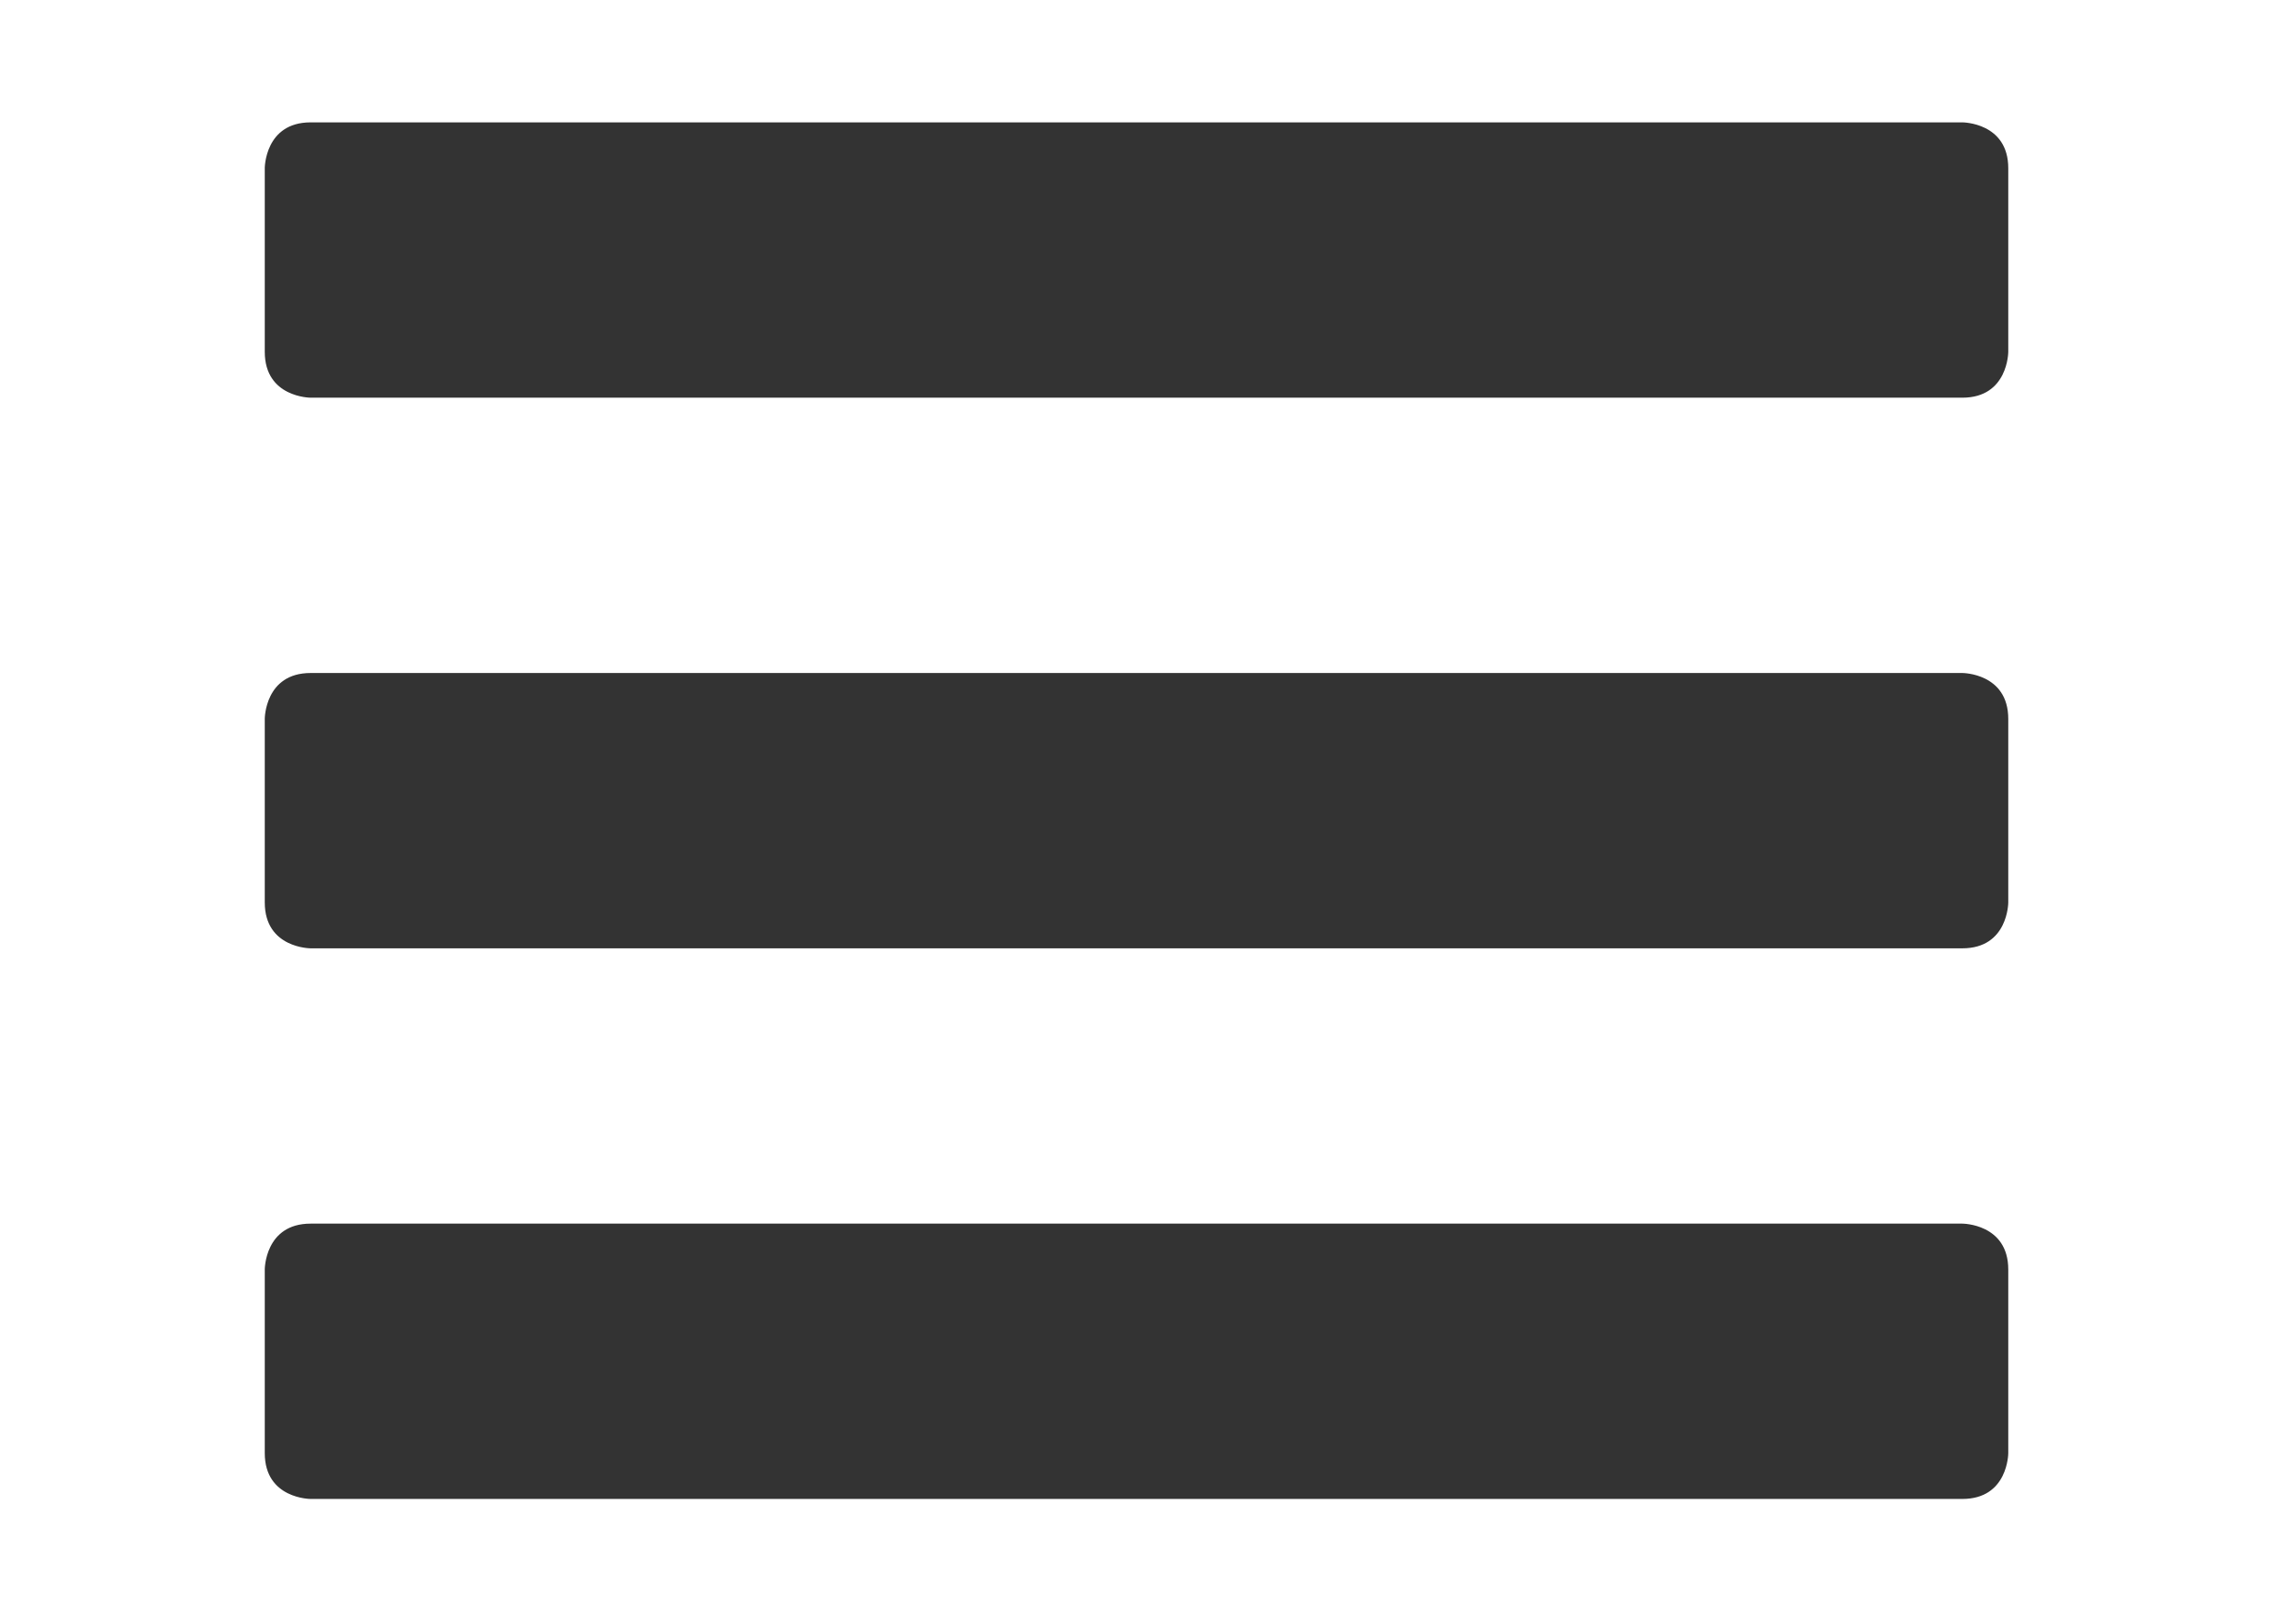
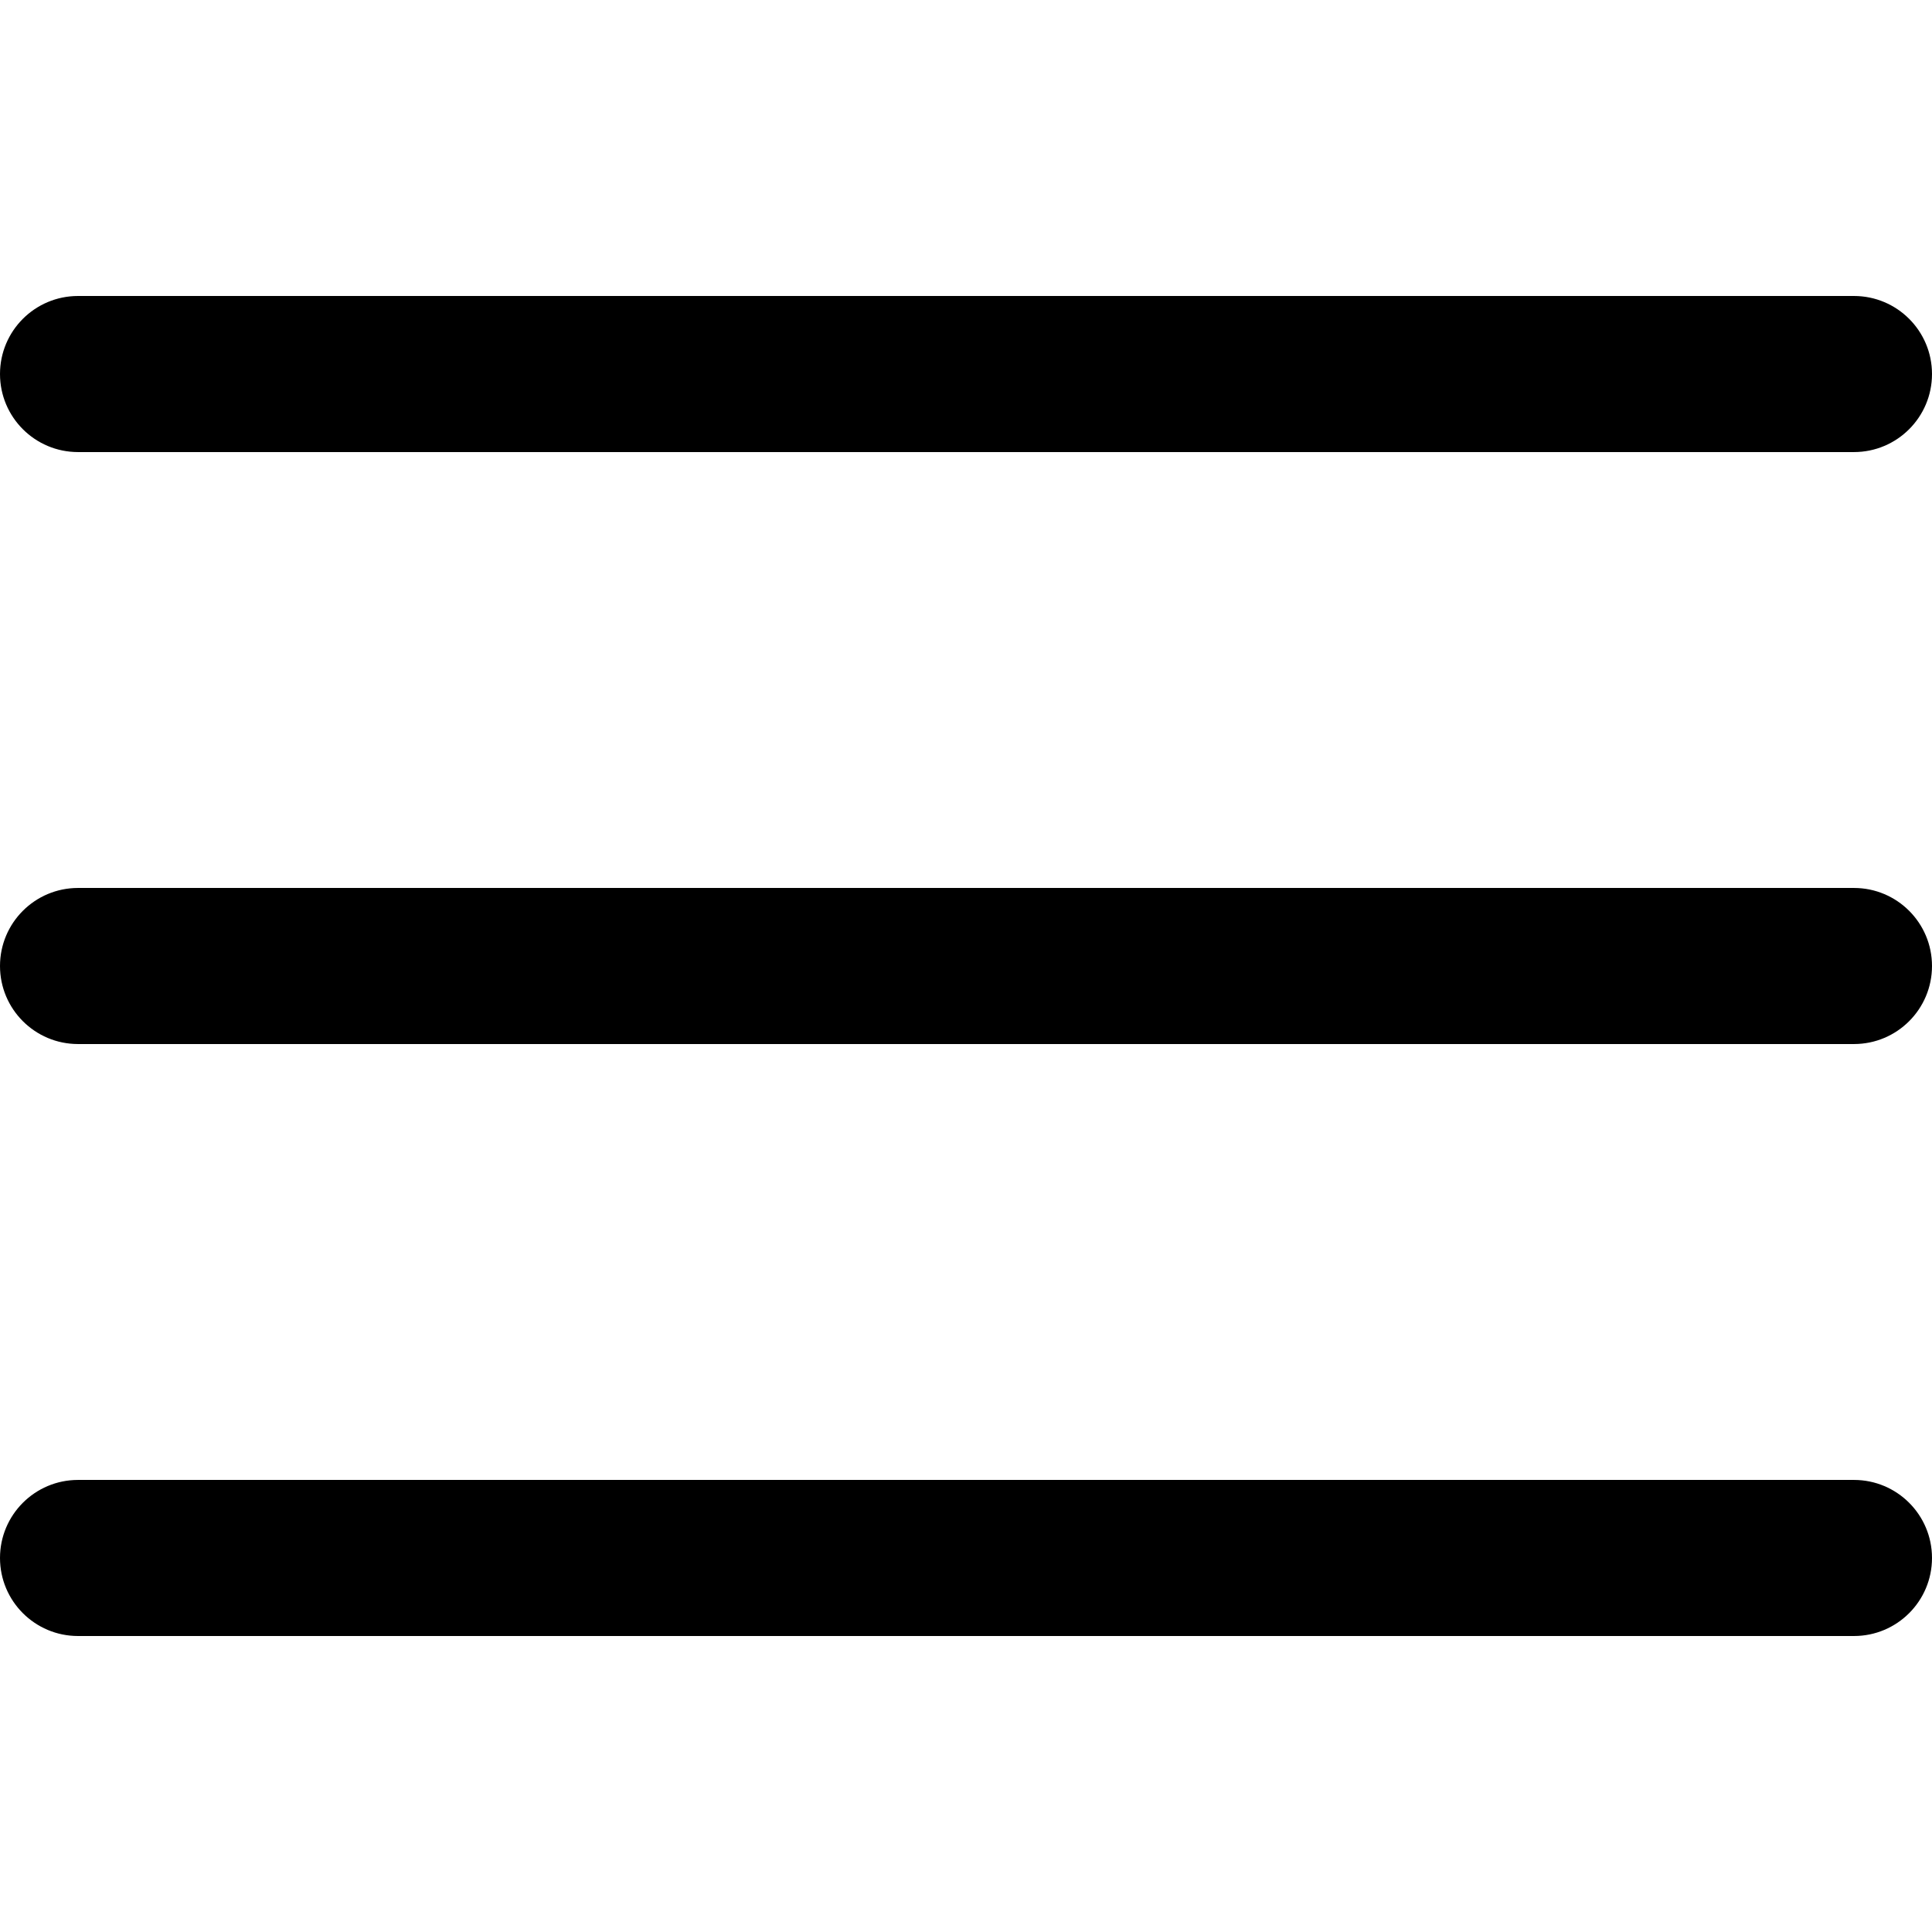
- <svg xmlns="http://www.w3.org/2000/svg" version="1.1" id="Layer_1" x="0px" y="0px" width="28px" height="20px" viewBox="0 0 136.689 110" enable-background="new 0 0 136.689 110" xml:space="preserve">
-   <g>
-     <g>
-       <path fill="#333333" d="M9.282,86.005c0,0,0-3.11,3.107-3.11h111.909c0,0,3.11,0,3.11,3.11v12.435c0,0,0,3.106-3.11,3.106H12.39    c0,0-3.107,0-3.107-3.106V86.005z" />
-     </g>
-     <g>
-       <path fill="#333333" d="M9.282,48.703c0,0,0-3.11,3.107-3.11h111.909c0,0,3.11,0,3.11,3.11v12.433c0,0,0,3.108-3.11,3.108H12.39    c0,0-3.107,0-3.107-3.108V48.703z" />
-     </g>
-     <g>
-       <path fill="#333333" d="M9.282,11.398c0,0,0-3.108,3.107-3.108h111.909c0,0,3.11,0,3.11,3.108v12.435c0,0,0,3.108-3.11,3.108    H12.39c0,0-3.107,0-3.107-3.108V11.398z" />
-     </g>
-   </g>
+ <svg xmlns="http://www.w3.org/2000/svg" viewBox="0 0 512 512">
+   <path d="M491.318 235.318H20.682C9.26 235.318 0 244.577 0 256s9.26 20.682 20.682 20.682h470.636c11.423 0 20.682-9.259 20.682-20.682 0-11.422-9.259-20.682-20.682-20.682zm0-156.879H20.682C9.26 78.439 0 87.699 0 99.121c0 11.422 9.26 20.682 20.682 20.682h470.636c11.423 0 20.682-9.26 20.682-20.682 0-11.422-9.259-20.682-20.682-20.682zm0 313.758H20.682C9.26 392.197 0 401.456 0 412.879s9.26 20.682 20.682 20.682h470.636c11.423 0 20.682-9.259 20.682-20.682s-9.259-20.682-20.682-20.682z" />
</svg>
